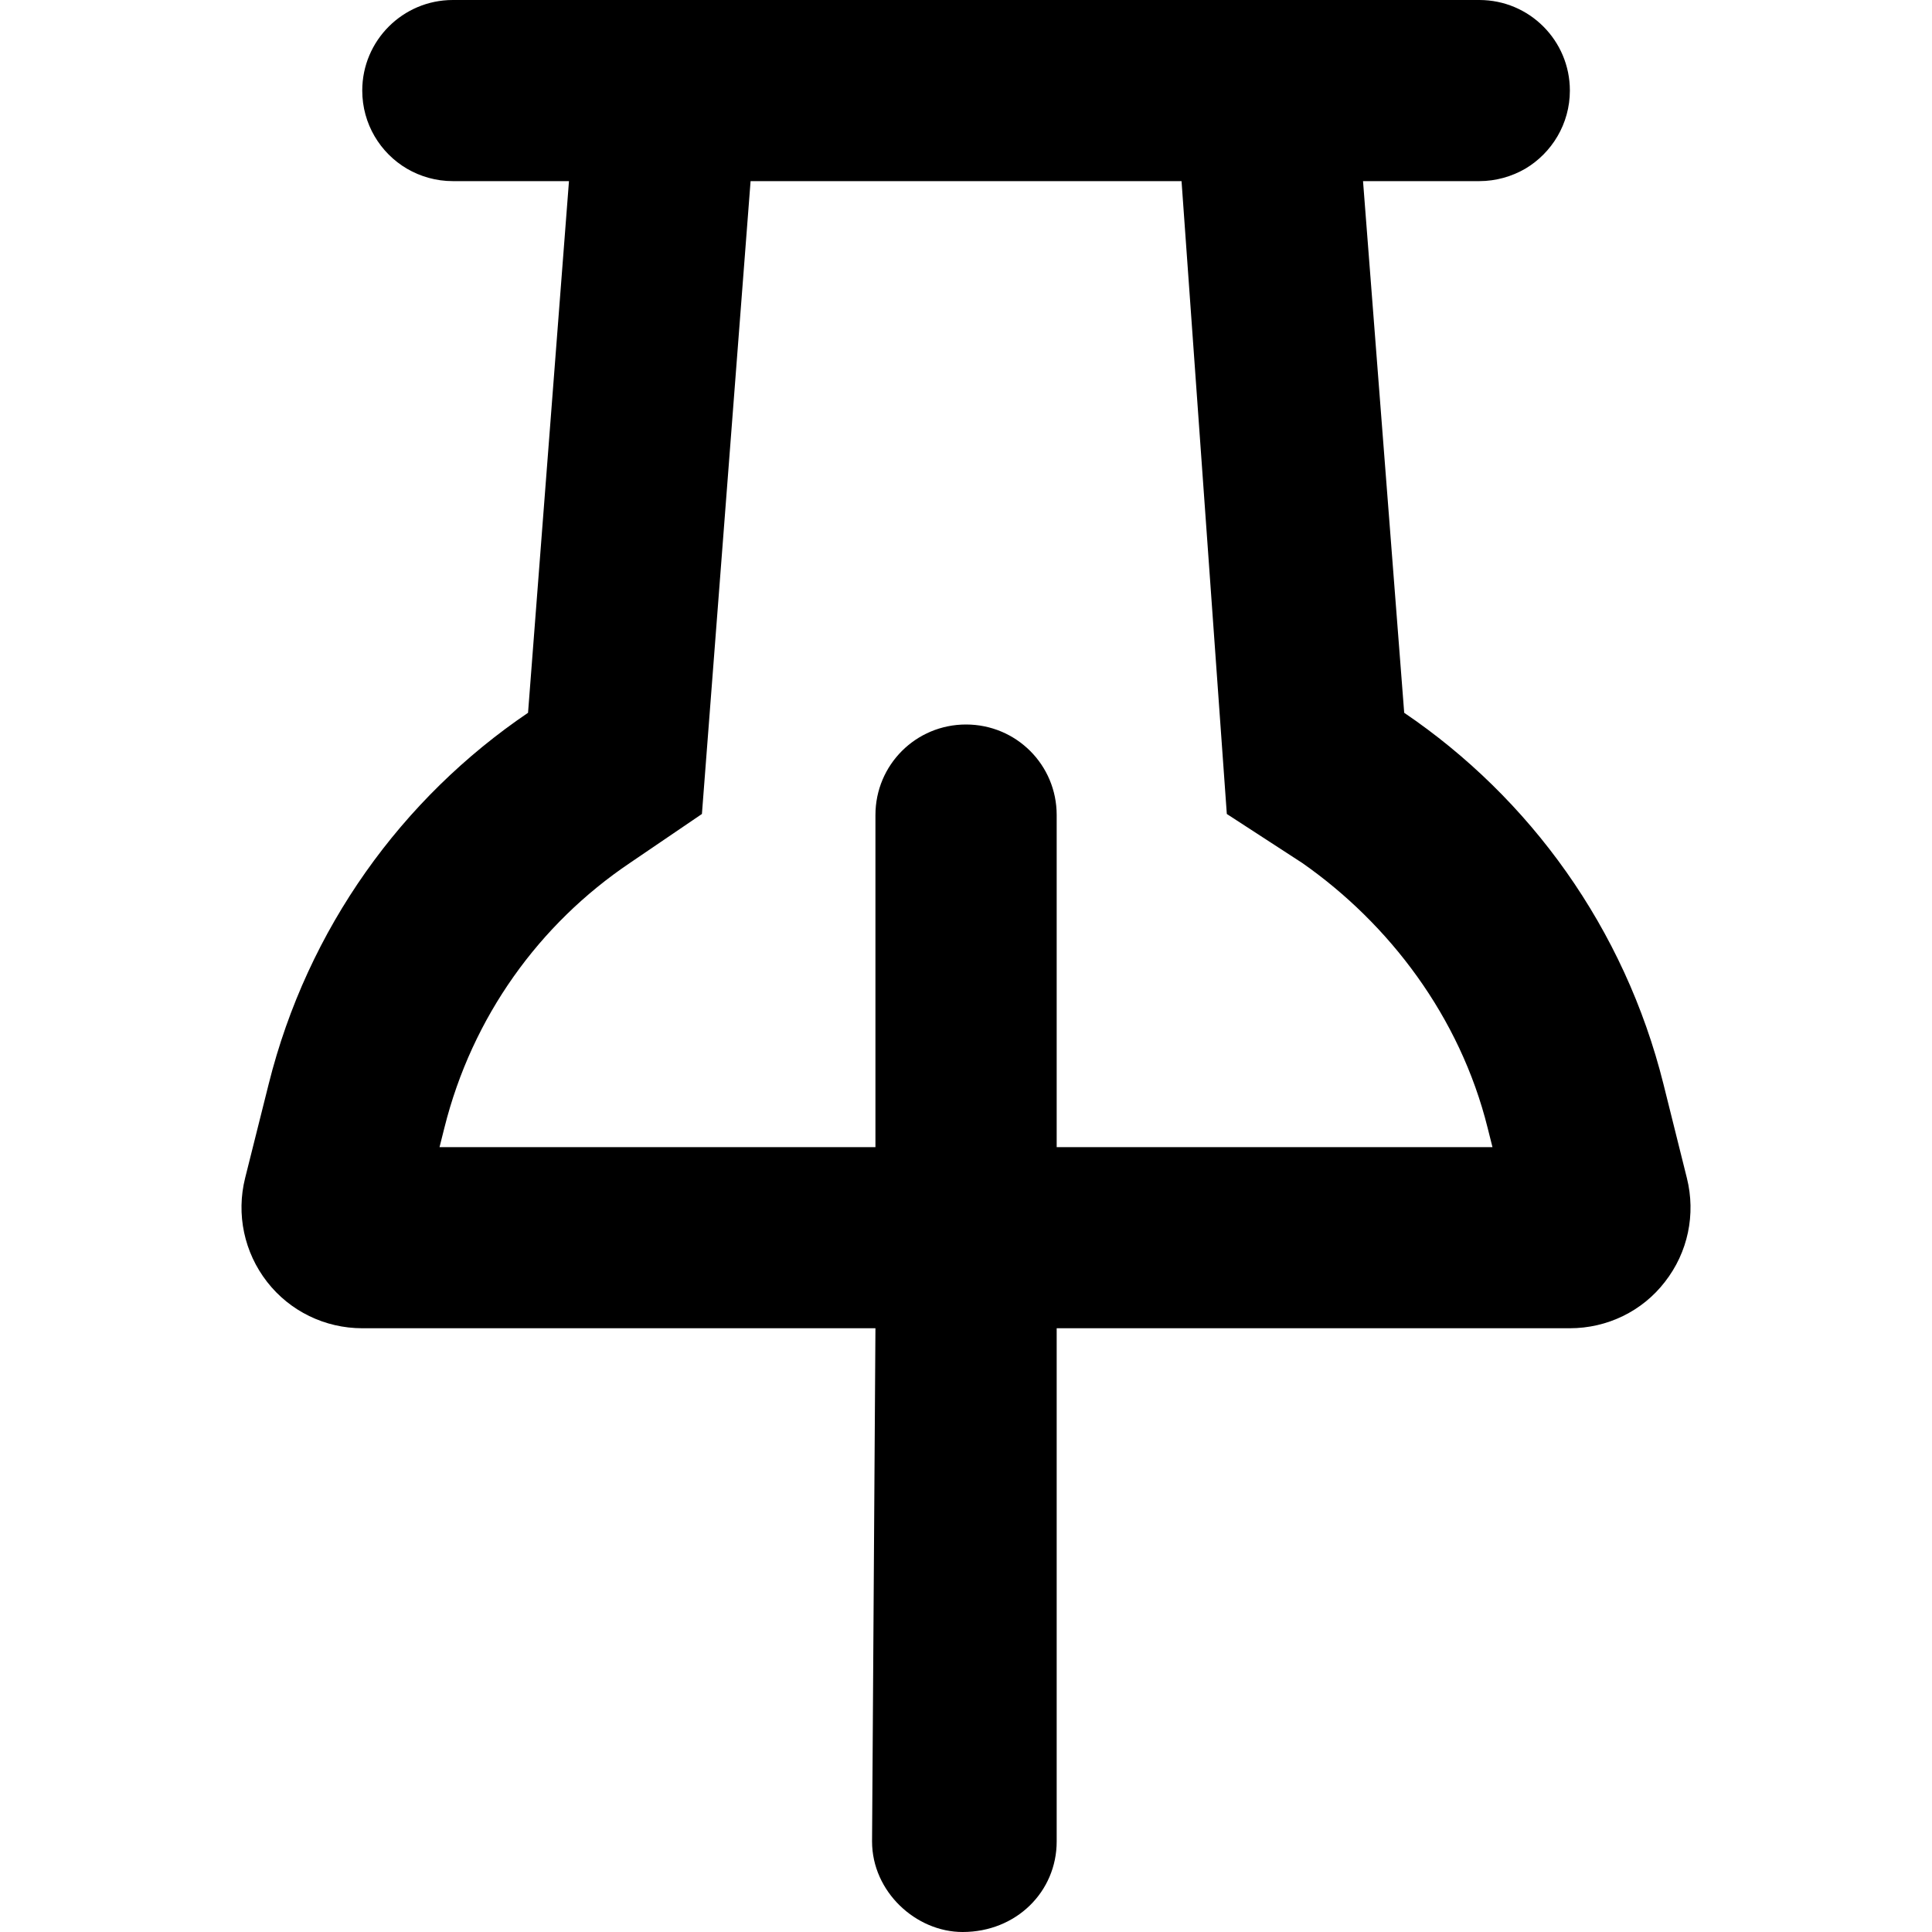
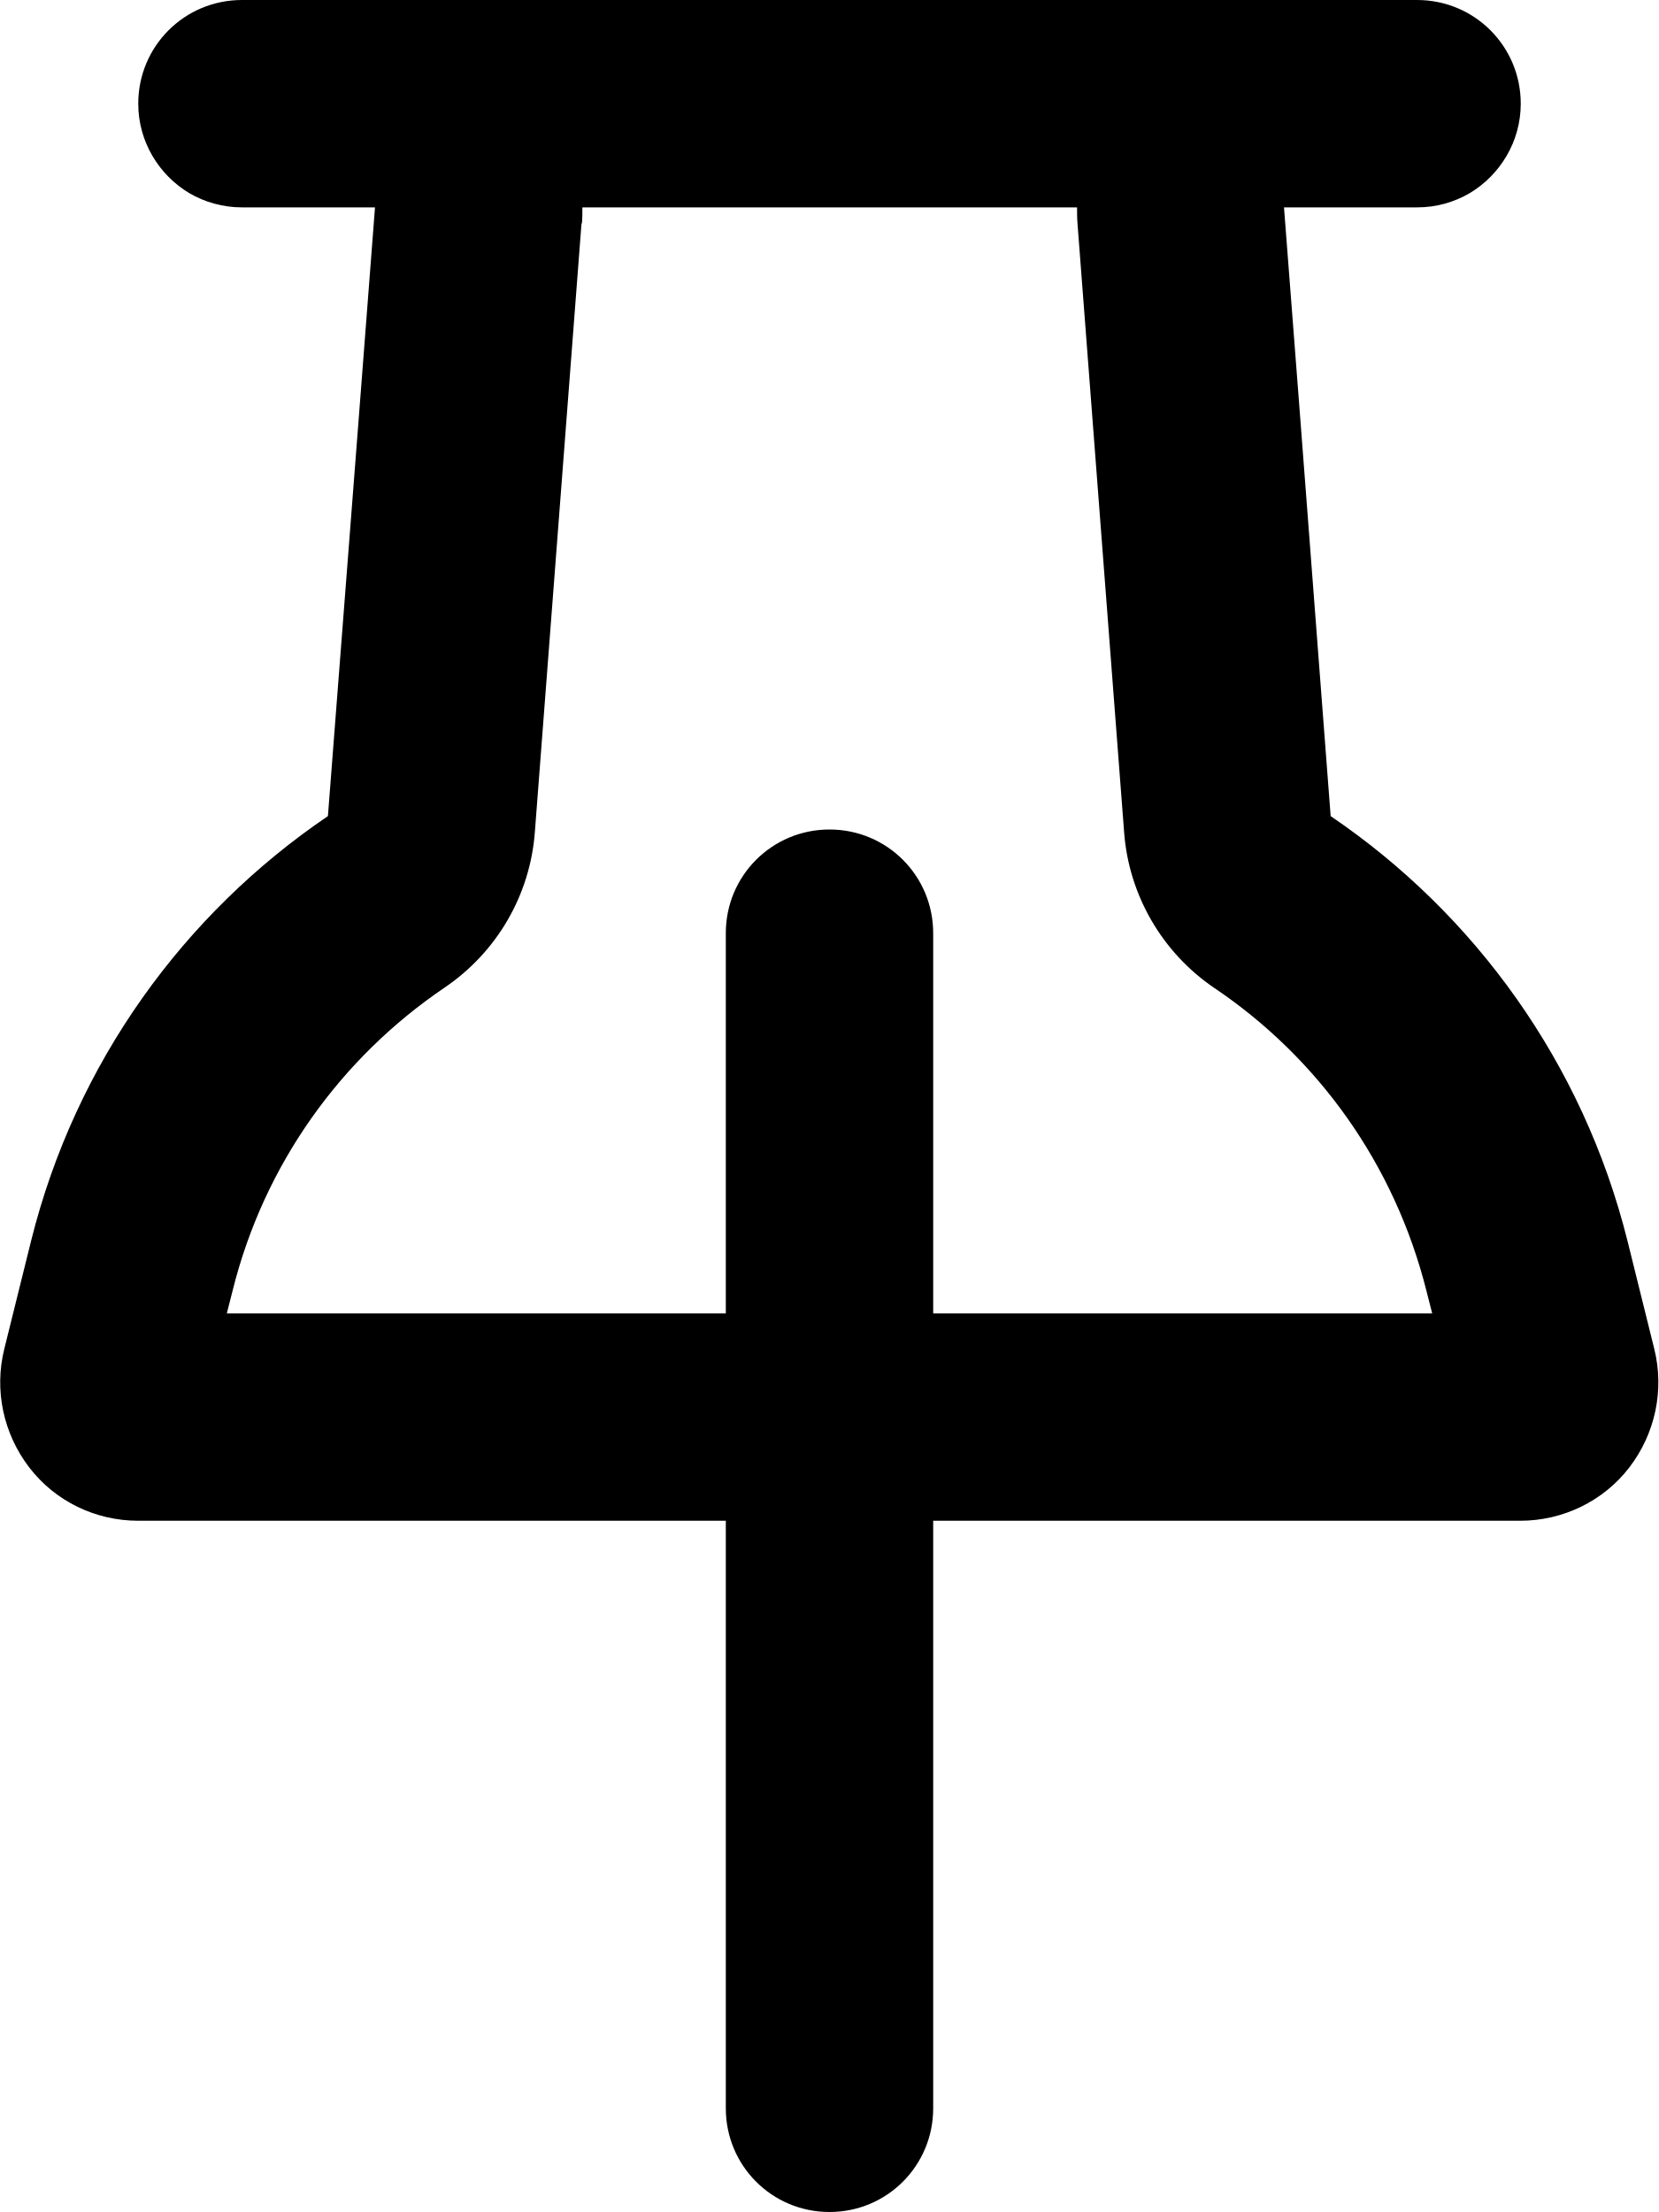
- <svg xmlns="http://www.w3.org/2000/svg" viewBox="0 0 16 16">
-   <path d="M7.25 11H3C2.692 11 2.401 10.859 2.212 10.616C2.022 10.372 1.955 10.056 2.03 9.756L2.225 8.978C2.547 7.688 3.331 6.609 4.373 5.903L4.712 1.5H3.75C3.611 1.5 3.482 1.462 3.37 1.397C3.149 1.267 3 1.026 3 0.75C3 0.336 3.336 0 3.75 0H12.251C12.666 0 13.001 0.336 13.001 0.75C13.001 1.026 12.851 1.267 12.632 1.397C12.52 1.462 12.388 1.5 12.251 1.5H11.288L11.629 5.903C12.67 6.609 13.454 7.688 13.776 8.978L13.97 9.756C14.045 10.056 13.979 10.372 13.788 10.616C13.601 10.859 13.31 11 13.001 11H8.751V15.25C8.751 15.666 8.416 16 7.972 16C7.585 16 7.222 15.666 7.222 15.25L7.25 11ZM5.813 6.741L5.216 7.147C4.469 7.65 3.91 8.419 3.68 9.341L3.64 9.5H7.25V6.75C7.25 6.334 7.585 6 8 6C8.416 6 8.751 6.334 8.751 6.75V9.5H12.36L12.32 9.341C12.091 8.419 11.504 7.65 10.785 7.147L10.16 6.741L9.785 1.5H6.216L5.813 6.741Z" />
+ <svg xmlns="http://www.w3.org/2000/svg" viewBox="0 0 384 512">
+   <path d="M134.6 51.7L123.8 192.6c-1.1 14.6-8.8 27.8-20.9 36C79 244.8 61.1 269.4 53.8 298.9L52.5 304H168V216c0-13.3 10.7-24 24-24s24 10.7 24 24v88H331.5l-1.3-5.1c-7.4-29.5-25.2-54.1-49.1-70.2c-12.1-8.2-19.8-21.5-20.9-36L249.4 51.7c-.1-1.2-.1-2.5-.1-3.7H134.8c0 1.2 0 2.5-.1 3.7zM168 352H32c-9.9 0-19.2-4.5-25.2-12.3S-1.4 321.8 1 312.2l6.2-25c10.3-41.3 35.4-75.7 68.7-98.3L83.1 96l3.7-48H56c-4.4 0-8.6-1.2-12.2-3.3C36.8 40.5 32 32.8 32 24C32 10.7 42.7 0 56 0H86.8 297.2 328c13.3 0 24 10.7 24 24c0 8.8-4.8 16.5-11.8 20.7c-3.6 2.1-7.7 3.3-12.2 3.3H297.2l3.7 48 7.1 92.9c33.3 22.6 58.4 57.1 68.7 98.3l6.2 25c2.4 9.6 .2 19.7-5.8 27.5s-15.4 12.3-25.2 12.3H216V488c0 13.3-10.7 24-24 24s-24-10.7-24-24V352z" />
</svg>
